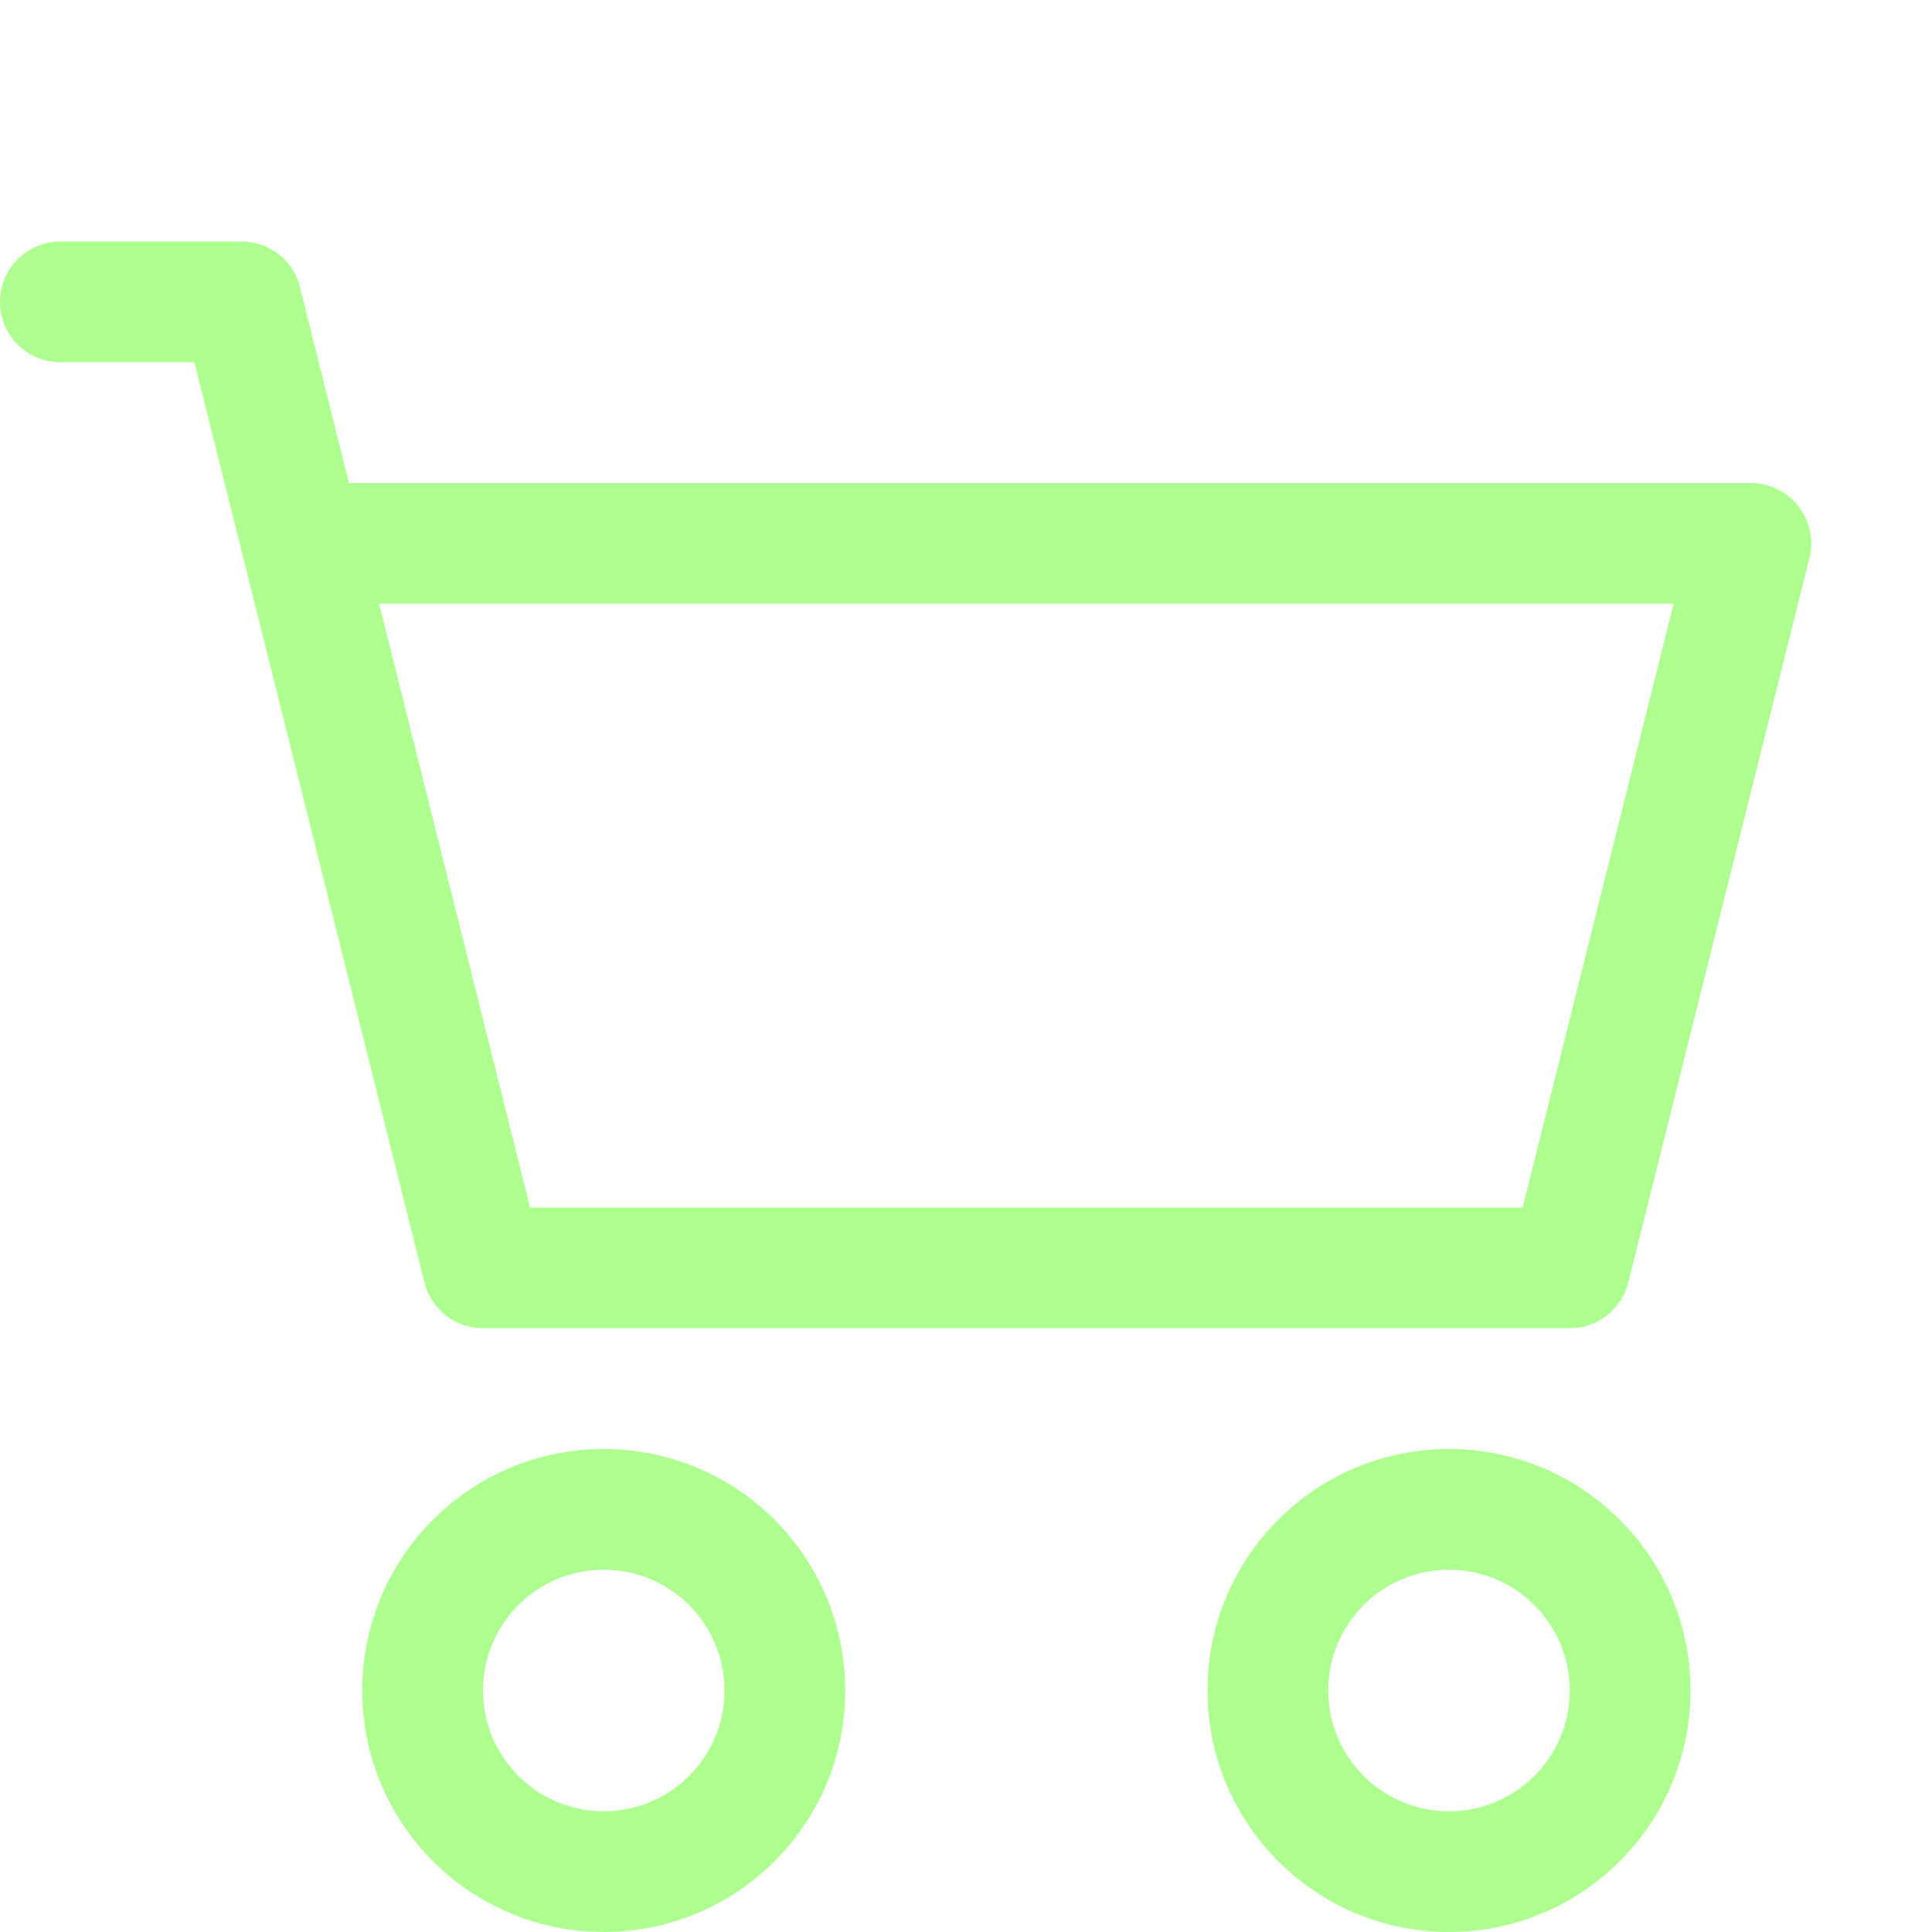
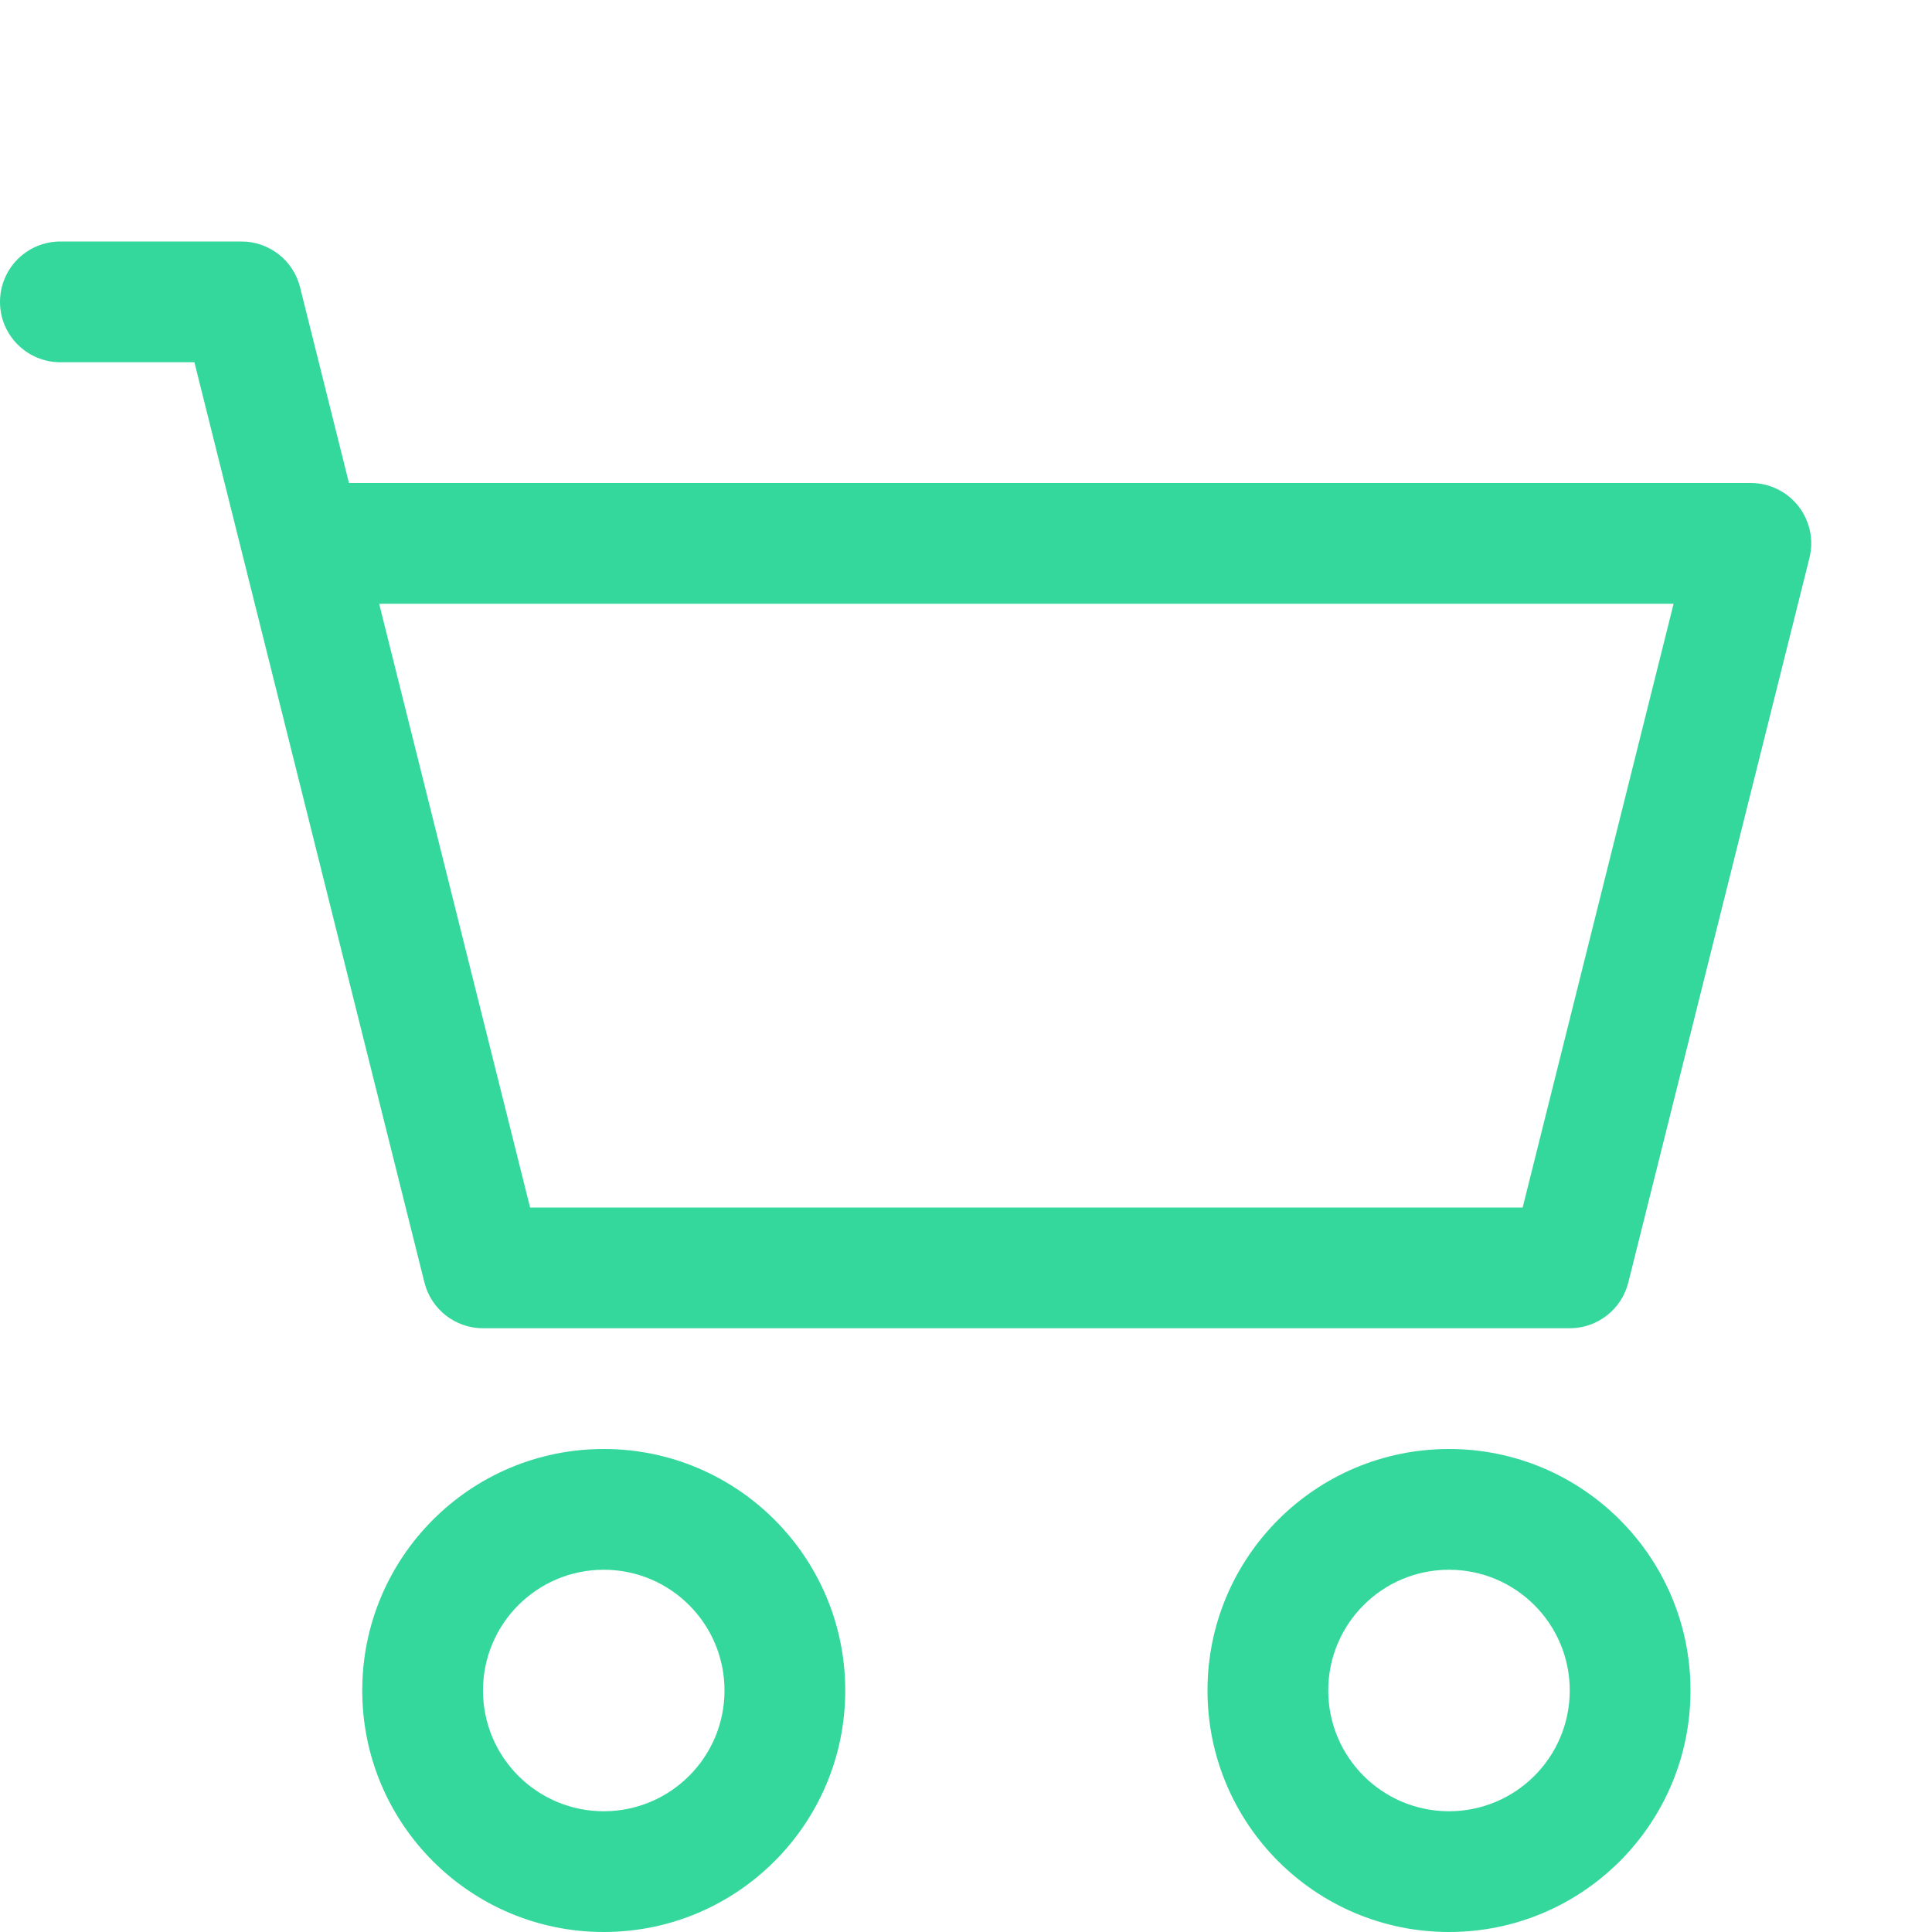
- <svg xmlns="http://www.w3.org/2000/svg" fill="#ADFF8F" class="bi bi-cart2" viewBox="0 0 16 16">
+ <svg xmlns="http://www.w3.org/2000/svg" fill="#34D89D" class="bi bi-cart2" viewBox="0 0 16 16">
  <path d="M0 2.5A.5.5 0 0 1 .5 2H2a.5.5 0 0 1 .485.379L2.89 4H14.5a.5.5 0 0 1 .485.621l-1.5 6A.5.5 0 0 1 13 11H4a.5.5 0 0 1-.485-.379L1.61 3H.5a.5.5 0 0 1-.5-.5zM3.14 5l1.25 5h8.22l1.25-5H3.14zM5 13a1 1 0 1 0 0 2 1 1 0 0 0 0-2zm-2 1a2 2 0 1 1 4 0 2 2 0 0 1-4 0zm9-1a1 1 0 1 0 0 2 1 1 0 0 0 0-2zm-2 1a2 2 0 1 1 4 0 2 2 0 0 1-4 0z" />
</svg>
